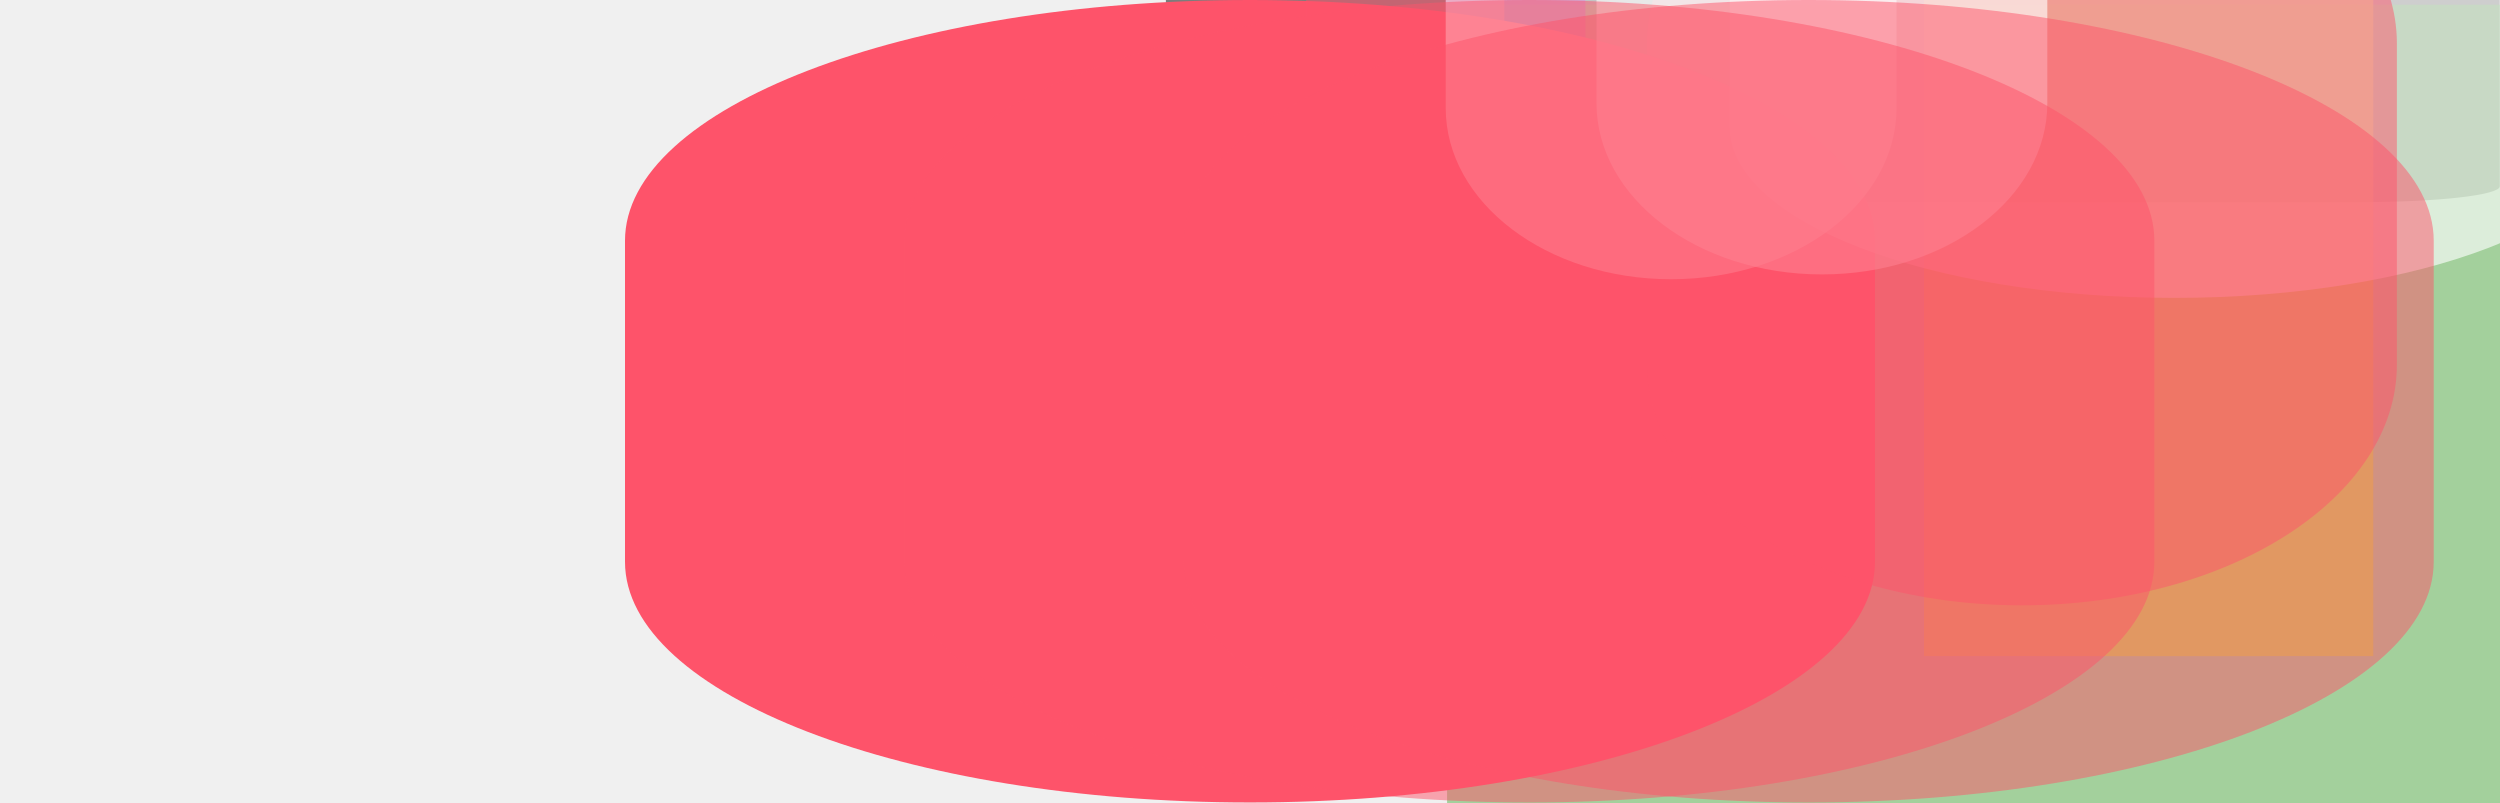
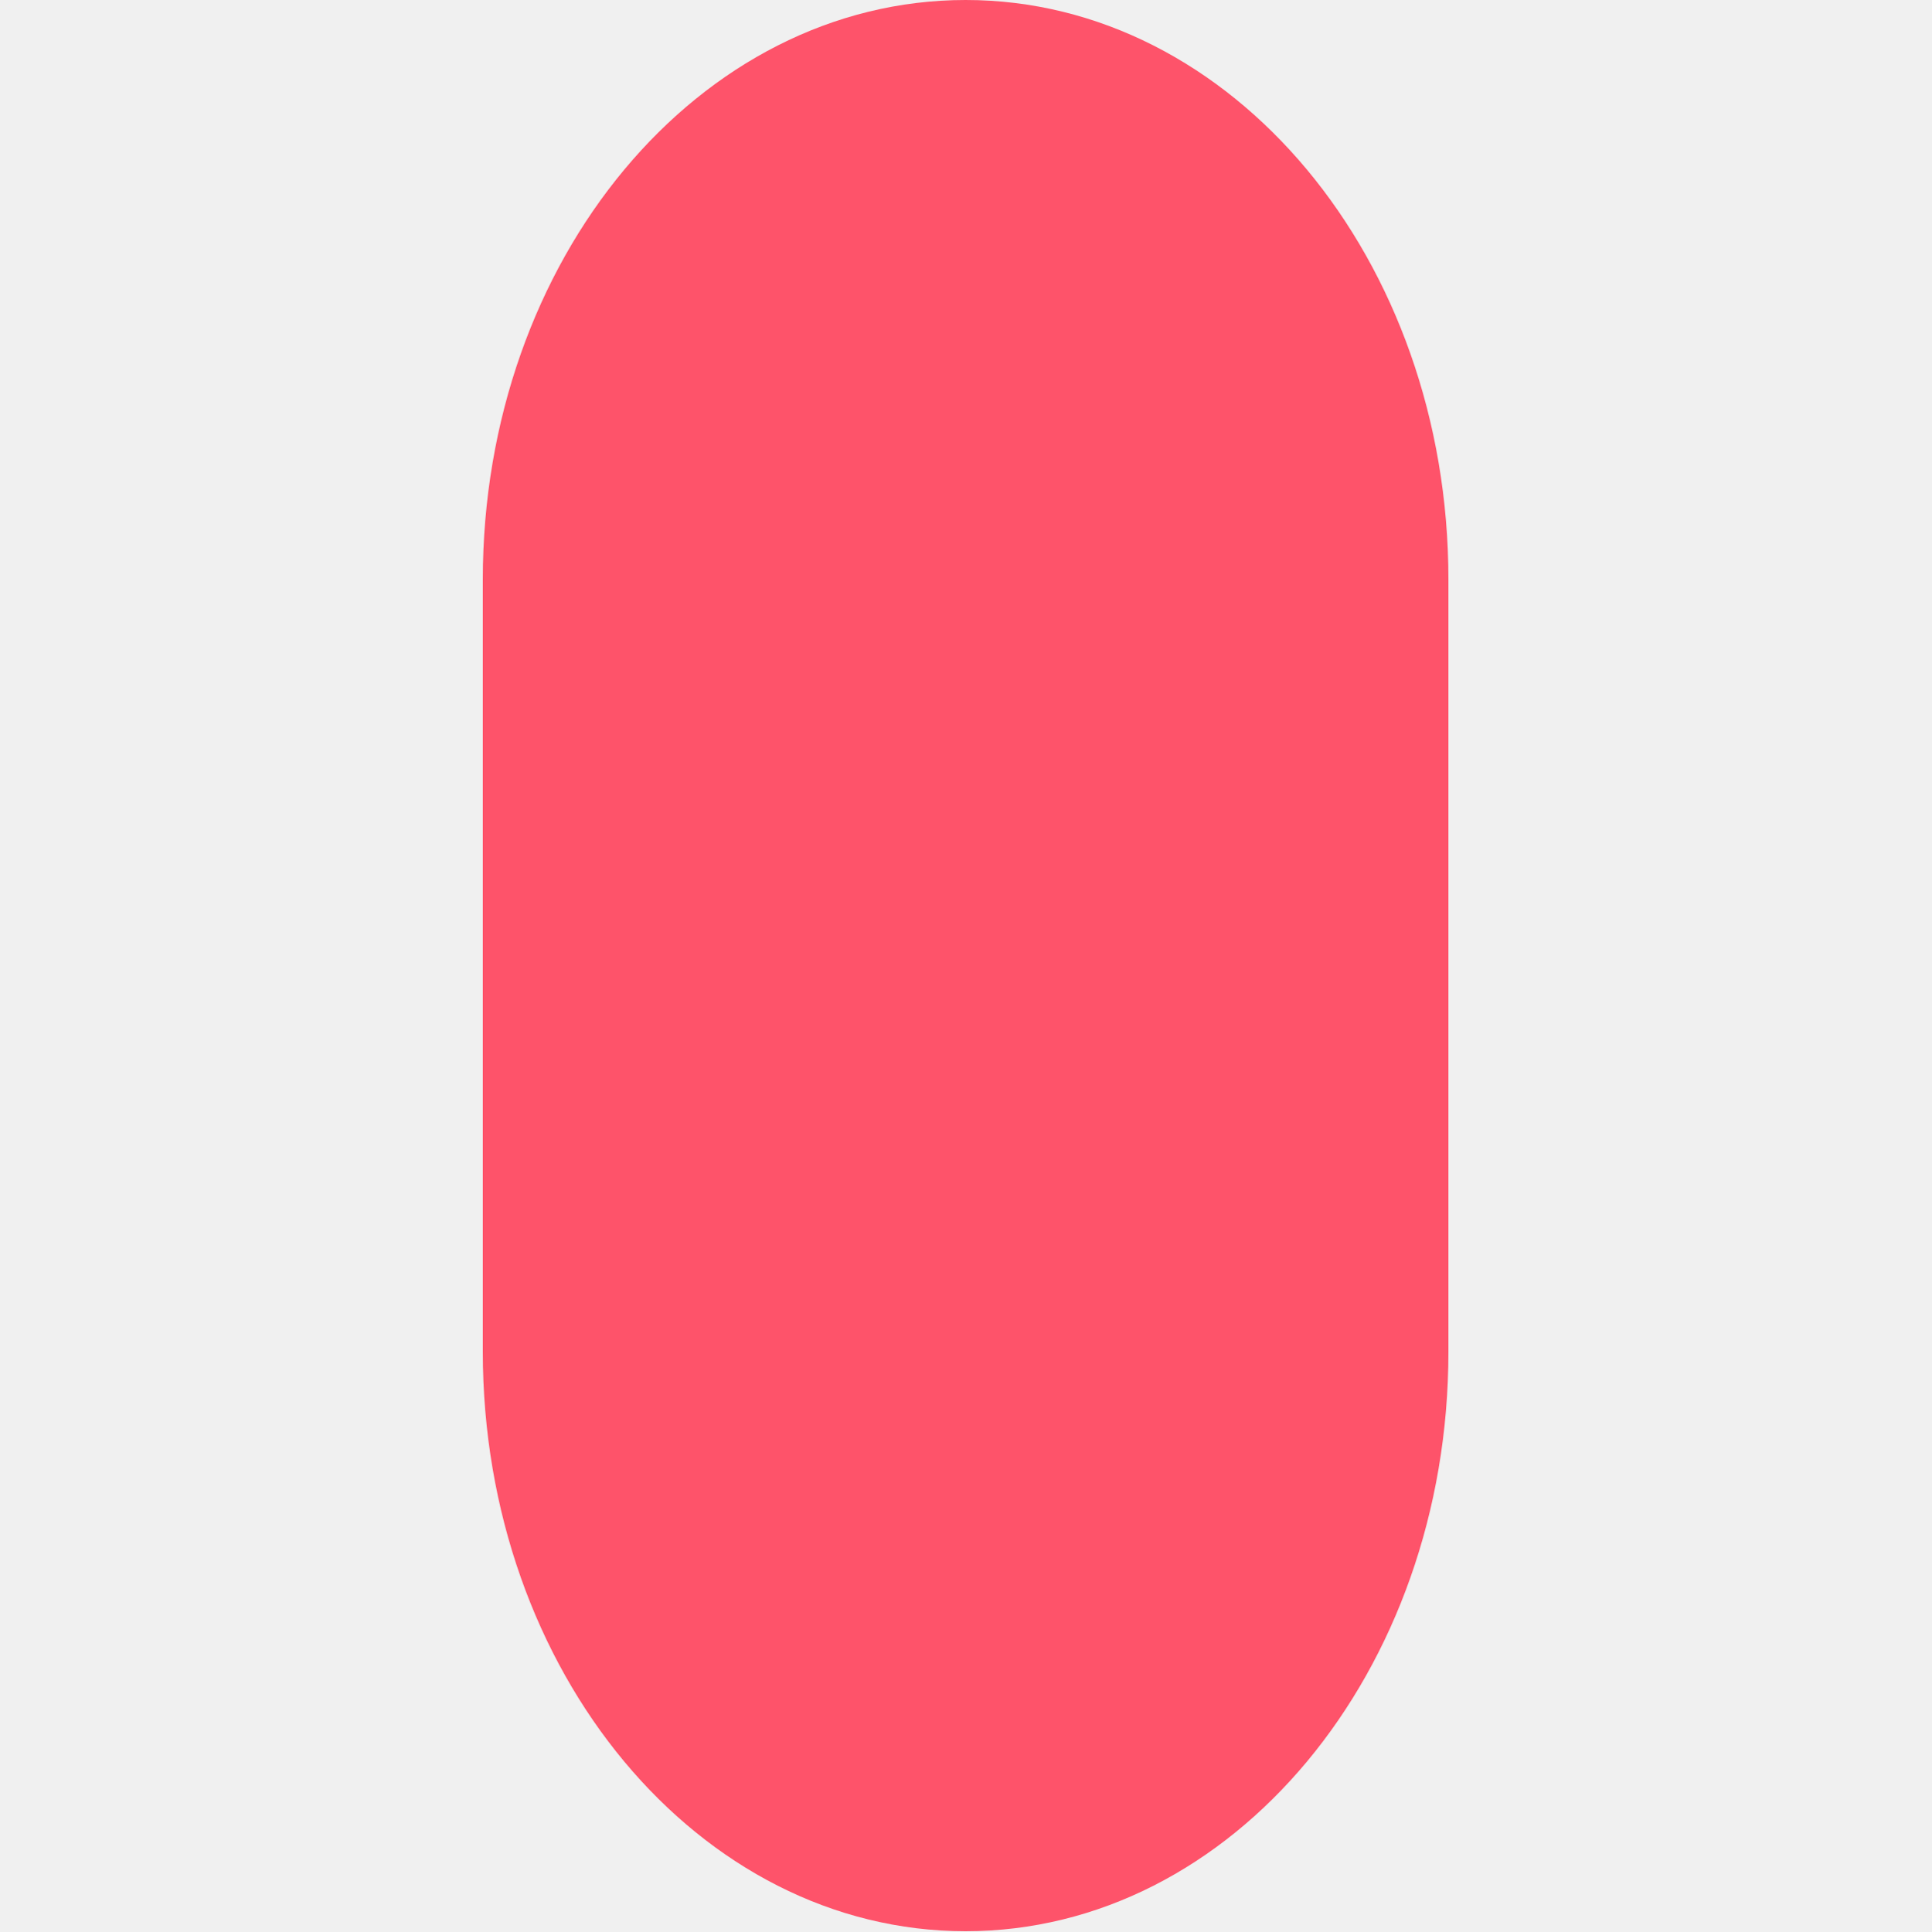
- <svg xmlns="http://www.w3.org/2000/svg" xmlns:xlink="http://www.w3.org/1999/xlink" version="1.1" width="100%" height="100%" id="svg6">
+ <svg xmlns="http://www.w3.org/2000/svg" xmlns:xlink="http://www.w3.org/1999/xlink" version="1.1" width="290" height="290" id="svg6">
  <defs id="defs10" />
  <g id="g4">
    <rect style="opacity:0.481;fill:#000000;fill-opacity:1;stroke-width:2.216" id="rect864" width="1432.391" height="861.75" x="1252.02" y="-644.718" rx="148.078" ry="16.881" />
    <rect x="1554.002" y="5.075" width="56%" height="102%" style="fill:#62b455;fill-opacity:0.538" id="rect2-2" />
    <g id="g1112">
-       <rect x="22%" y="110%" width="56%" height="100%" style="fill:#62b455;fill-opacity:1;stroke:#62b455;stroke-opacity:1" id="rect2-7" />
+       <rect x="22%" y="300px" width="56%" height="100%" style="fill:#62b455;fill-opacity:1;stroke:#62b455;stroke-opacity:1" id="rect2-7" />
    </g>
    <g id="g1232" style="opacity:0.516" transform="translate(2002.767,-174.4391)">
      <rect x="63.367" y="0" width="13.505%" height="102%" style="fill:#e2ea1f;fill-opacity:1;stroke-width:0.491" id="rect2-7-1" />
      <rect x="183.248" y="0" width="13.505%" height="102%" style="fill:#e2ea1f;fill-opacity:1;stroke-width:0.491" id="rect2-7-1-8" />
    </g>
    <rect x="1552.523" y="-313.293" width="149.998" height="100%" rx="30%" ry="30%" style="opacity:0.535;fill:#b300b3;fill-opacity:1" id="rect827" />
    <path id="rect827-5-3" style="fill:#b300b3" d="m 1482.01,-341.543 c 41.55,0 62.908,0.571 63.888,24.532 0.98,23.961 -58.428,32.188 -57.309,54.793 1.119,22.605 56.949,21.078 57.017,43.219 0.068,22.141 -21.462,26.872 -63.011,26.872 -41.55,0 -63.011,-1.541 -63.303,-23.948 -0.292,-22.406 55.59,-22.714 56.724,-46.727 1.134,-24.013 -56.922,-31.263 -57.309,-53.214 -0.388,-21.951 21.754,-25.526 63.303,-25.526 z" />
    <path id="rect827-5-3-4" style="opacity:0.481;fill:#b300b3" d="m 2226.927,-325.732 c 41.55,0 62.908,0.571 63.888,24.532 0.98,23.961 -58.428,32.188 -57.309,54.793 1.119,22.605 56.949,21.078 57.017,43.219 0.068,22.141 -21.462,26.872 -63.011,26.872 -41.55,0 -63.011,-1.541 -63.303,-23.948 -0.292,-22.406 55.59,-22.714 56.724,-46.727 1.134,-24.013 -56.922,-31.263 -57.309,-53.214 -0.387,-21.951 21.754,-25.526 63.303,-25.526 z" />
    <g id="g1075">
      <rect x="25%" y="0" width="50%" height="100%" rx="30%" ry="30%" style="fill:#fe536a;fill-opacity:1" id="rect827-3" />
    </g>
    <rect x="1857.506" y="-293.239" width="35.575%" height="71.15%" rx="21.345%" ry="21.345%" style="opacity:0.623;fill:#ffffff;fill-opacity:1;stroke-width:0.712" id="rect827-9" />
    <g id="g1527">
      <g id="g1232-5">
-         <rect x="20%" y="220%" width="12%" height="100%" style="fill:#e2ea1f;fill-opacity:1;stroke-width:0.491" id="rect2-7-1-1" />
+         <rect x="20%" y="600px" width="12%" height="100%" style="fill:#e2ea1f;fill-opacity:1;stroke-width:0.491" id="rect2-7-1-1" />
      </g>
    </g>
    <rect x="1402.652" y="-45.336" width="7.925%" height="102%" style="opacity:0.551;fill:#fe536a;fill-opacity:1;stroke-width:0.704" id="rect2-5" />
    <rect x="1768.558" y="-211.718" width="30%" height="100%" rx="30%" ry="30%" style="opacity:0.494;fill:#fe536a;fill-opacity:1" id="rect846" />
    <rect x="1552.523" y="-313.293" width="18.032%" height="71.15%" rx="10.819%" ry="21.345%" style="opacity:0.554;fill:#ffffff;fill-opacity:1;stroke-width:0.507" id="rect827-9-3" />
    <rect x="2186.725" y="-318.422" width="26.219%" height="23.977%" rx="15.731%" ry="7.193%" style="opacity:0.497;fill:#ffffff;fill-opacity:1;stroke-width:0.355" id="rect827-9-3-0" />
    <rect x="2310.778" y="-257.443" width="78.656" height="23.977%" rx="15.731%" ry="7.193%" style="opacity:0.497;fill:#ffffff;fill-opacity:1;stroke-width:0.355" id="rect827-9-3-0-1" />
    <rect x="1714.463" y="-318.444" width="18.032%" height="71.15%" rx="10.819%" ry="21.345%" style="fill:#ffffff;fill-opacity:0.617;stroke-width:0.507" id="rect827-9-3-3" />
-     <g id="g1117" style="opacity:0.5" transform="translate(300,0)">
+     <g id="g1117" style="opacity:0.5" transform="translate(300)">
      <use x="0" y="0" xlink:href="#g1112" id="use1114" width="100%" height="100%" />
    </g>
    <g id="g1117-1" style="opacity:0.5" transform="translate(600)">
      <use x="0" y="0" xlink:href="#g1112" id="use1114-3" width="100%" height="100%" />
    </g>
-     <g id="g1532" transform="translate(300,0)" style="opacity:0.5">
+     <g id="g1532" transform="translate(300)" style="opacity:0.5">
      <use x="0" y="0" xlink:href="#g1527" id="use1529" width="100%" height="100%" />
    </g>
-     <g id="g1532-5" transform="translate(600,-165)" style="opacity:1">
+     <g id="g1532-5" transform="translate(600,-600)" style="opacity:1">
      <use x="0" y="0" xlink:href="#g1527" id="use1529-0" width="100%" height="100%" />
    </g>
-     <g id="g1532-5-6" transform="translate(600,-330)">
+     <g id="g1532-5-6" transform="translate(600,-300)">
      <use x="0" y="0" xlink:href="#g1527" id="use1529-0-3" width="100%" height="100%" />
    </g>
-     <g id="g1080" transform="translate(300,0)" style="opacity:0.5">
+     <g id="g1080" transform="translate(300)" style="opacity:0.5">
      <use x="0" y="0" xlink:href="#g1075" id="use1077" width="100%" height="100%" />
    </g>
-     <g id="g1103" transform="translate(600,0)" style="opacity:0.5">
+     <g id="g1103" transform="translate(600)" style="opacity:0.5">
      <use x="0" y="0" xlink:href="#g1075" id="use1100" width="100%" height="100%" />
    </g>
  </g>
</svg>
